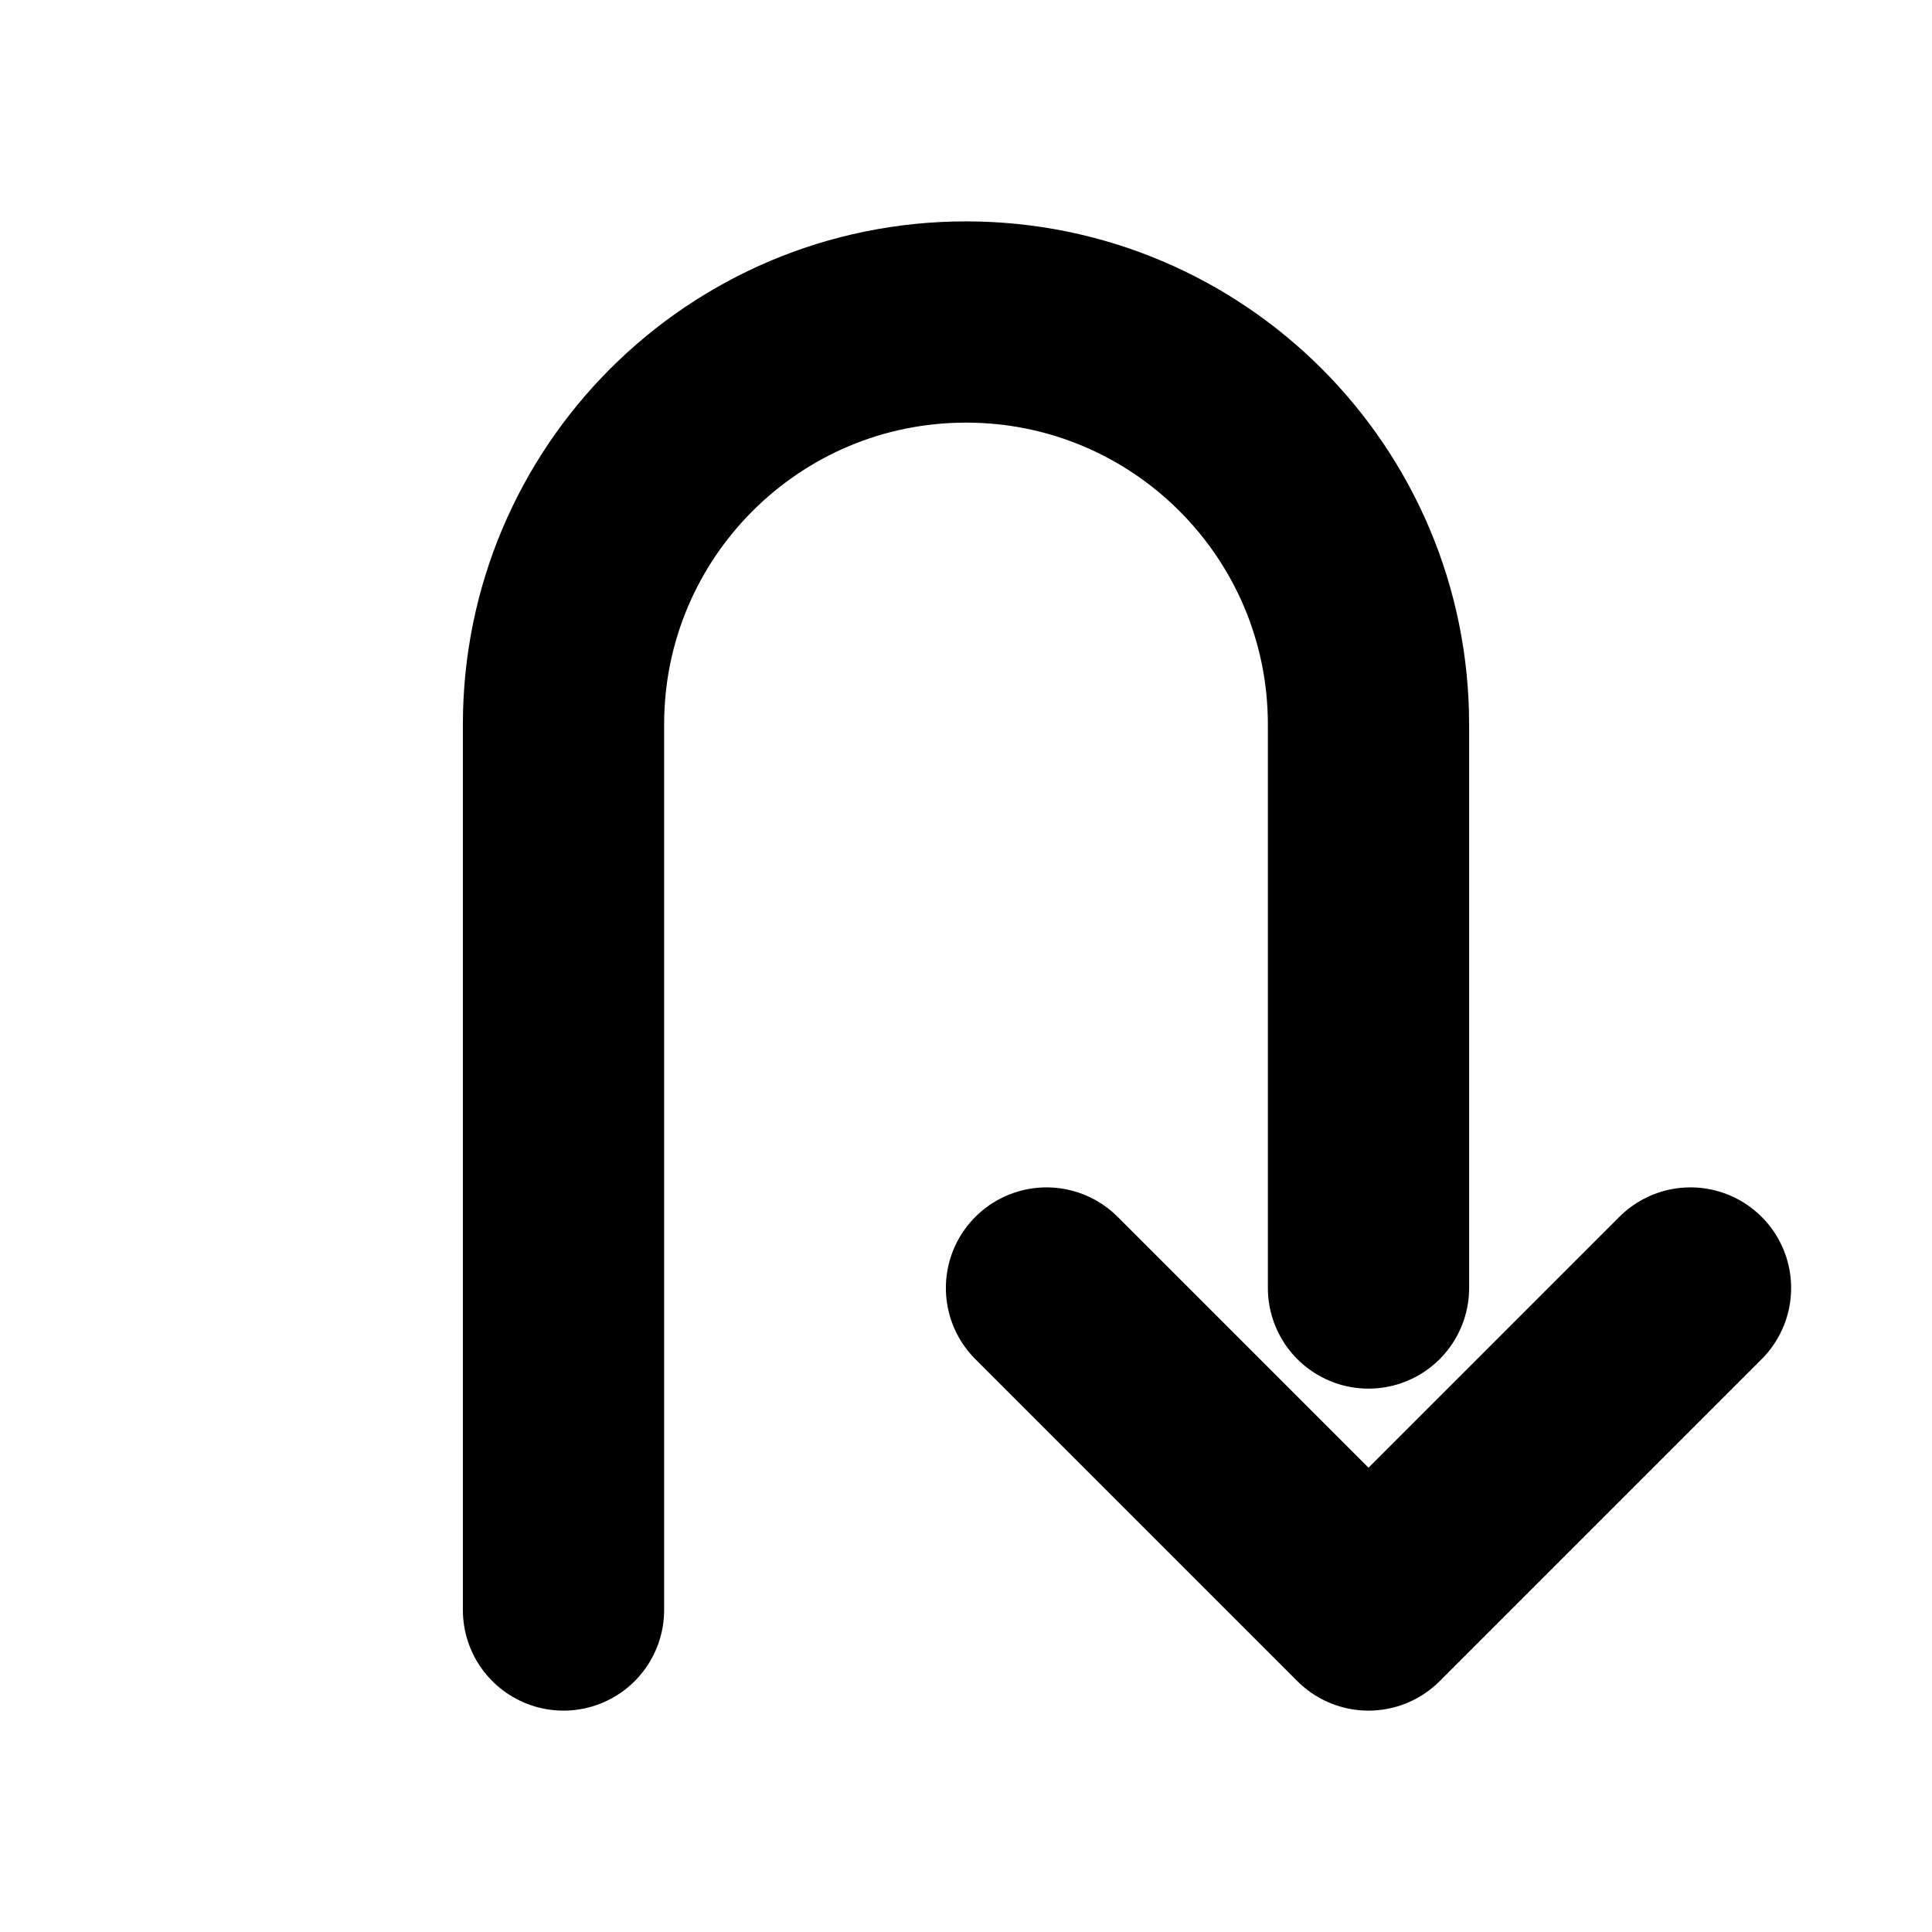
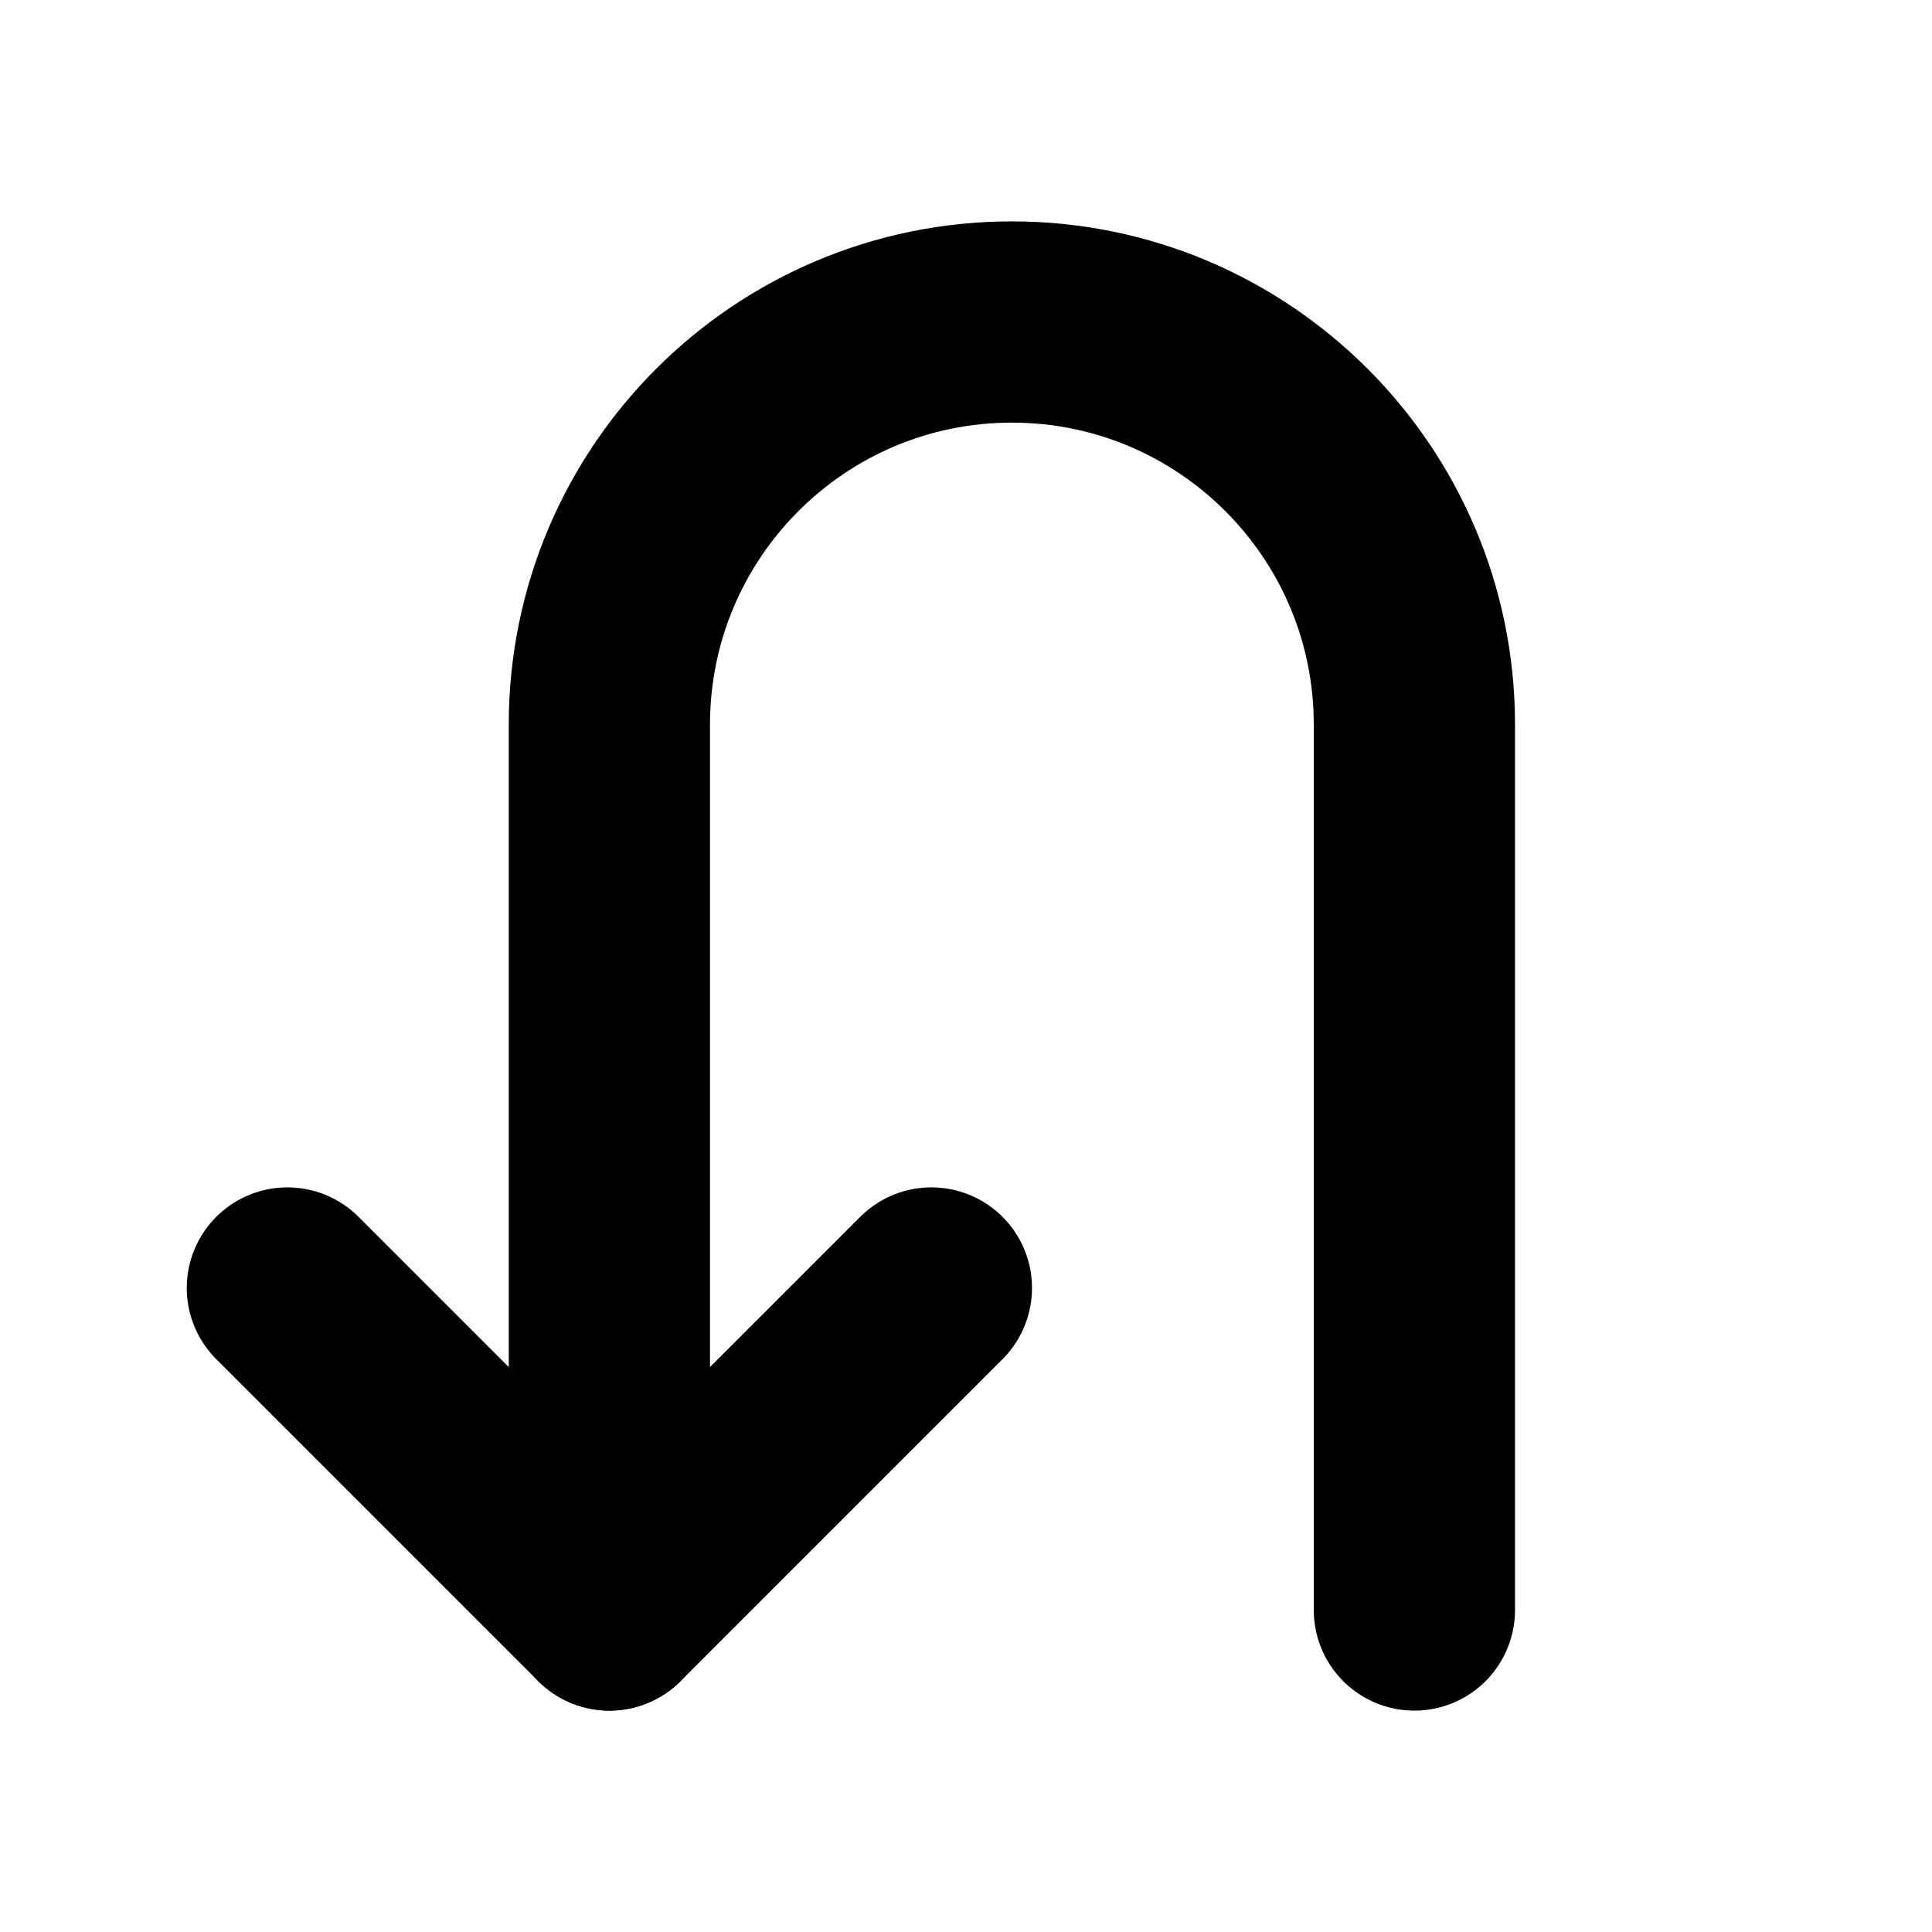
- <svg xmlns="http://www.w3.org/2000/svg" viewBox="0 0 24 24" fill="none" stroke="currentColor" stroke-width="2.5" stroke-linecap="round" stroke-linejoin="round" aria-hidden="true">
-   <path d="M7 20V9a5 5 0 0 1 10 0v7" />
-   <path d="M13 16l4 4 4-4" />
+ <svg xmlns="http://www.w3.org/2000/svg" id="Layer_1" version="1.1" viewBox="0 0 24 24">
+   <defs>
+     <style>
+       .st0 {
+         fill: none;
+         stroke: #000;
+         stroke-linecap: round;
+         stroke-linejoin: round;
+         stroke-width: 2.5px;
+       }
+     </style>
+   </defs>
+   <path class="st0" d="M7.57,20v-11c0-2.76,2.24-5,5-5s5,2.24,5,5v11" />
+   <path class="st0" d="M3.57,16l4,4,4-4" />
</svg>
